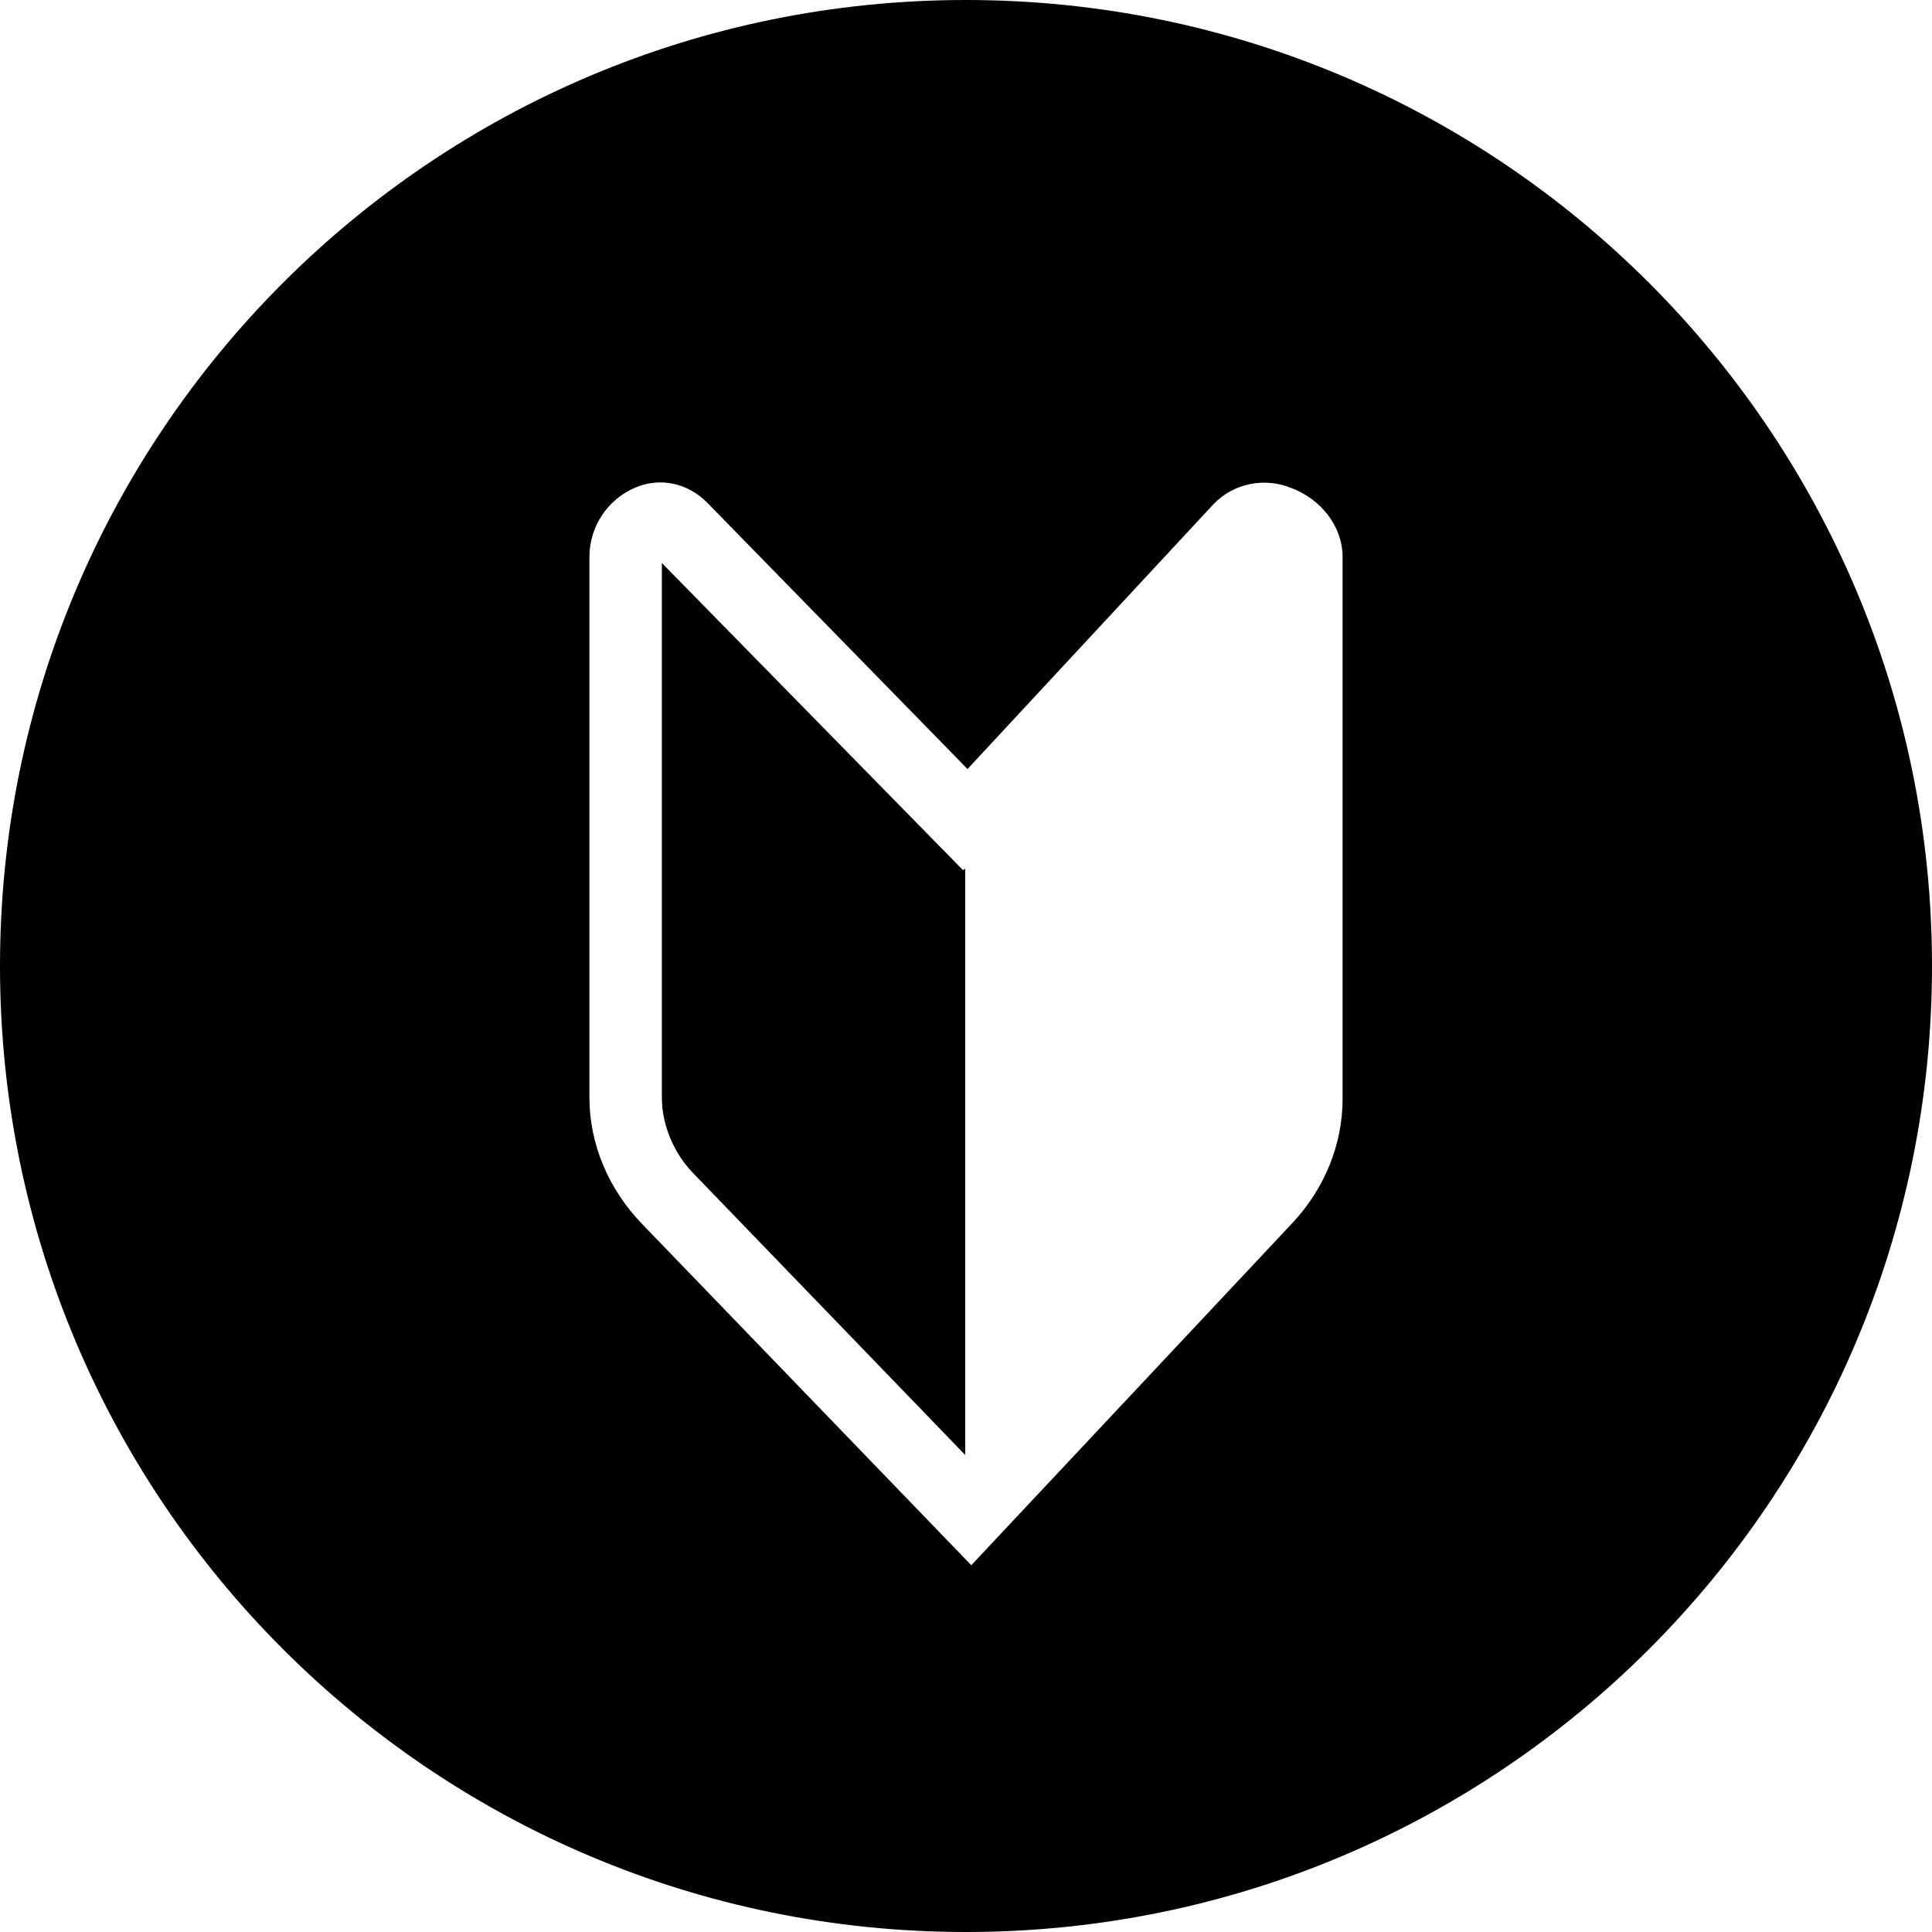
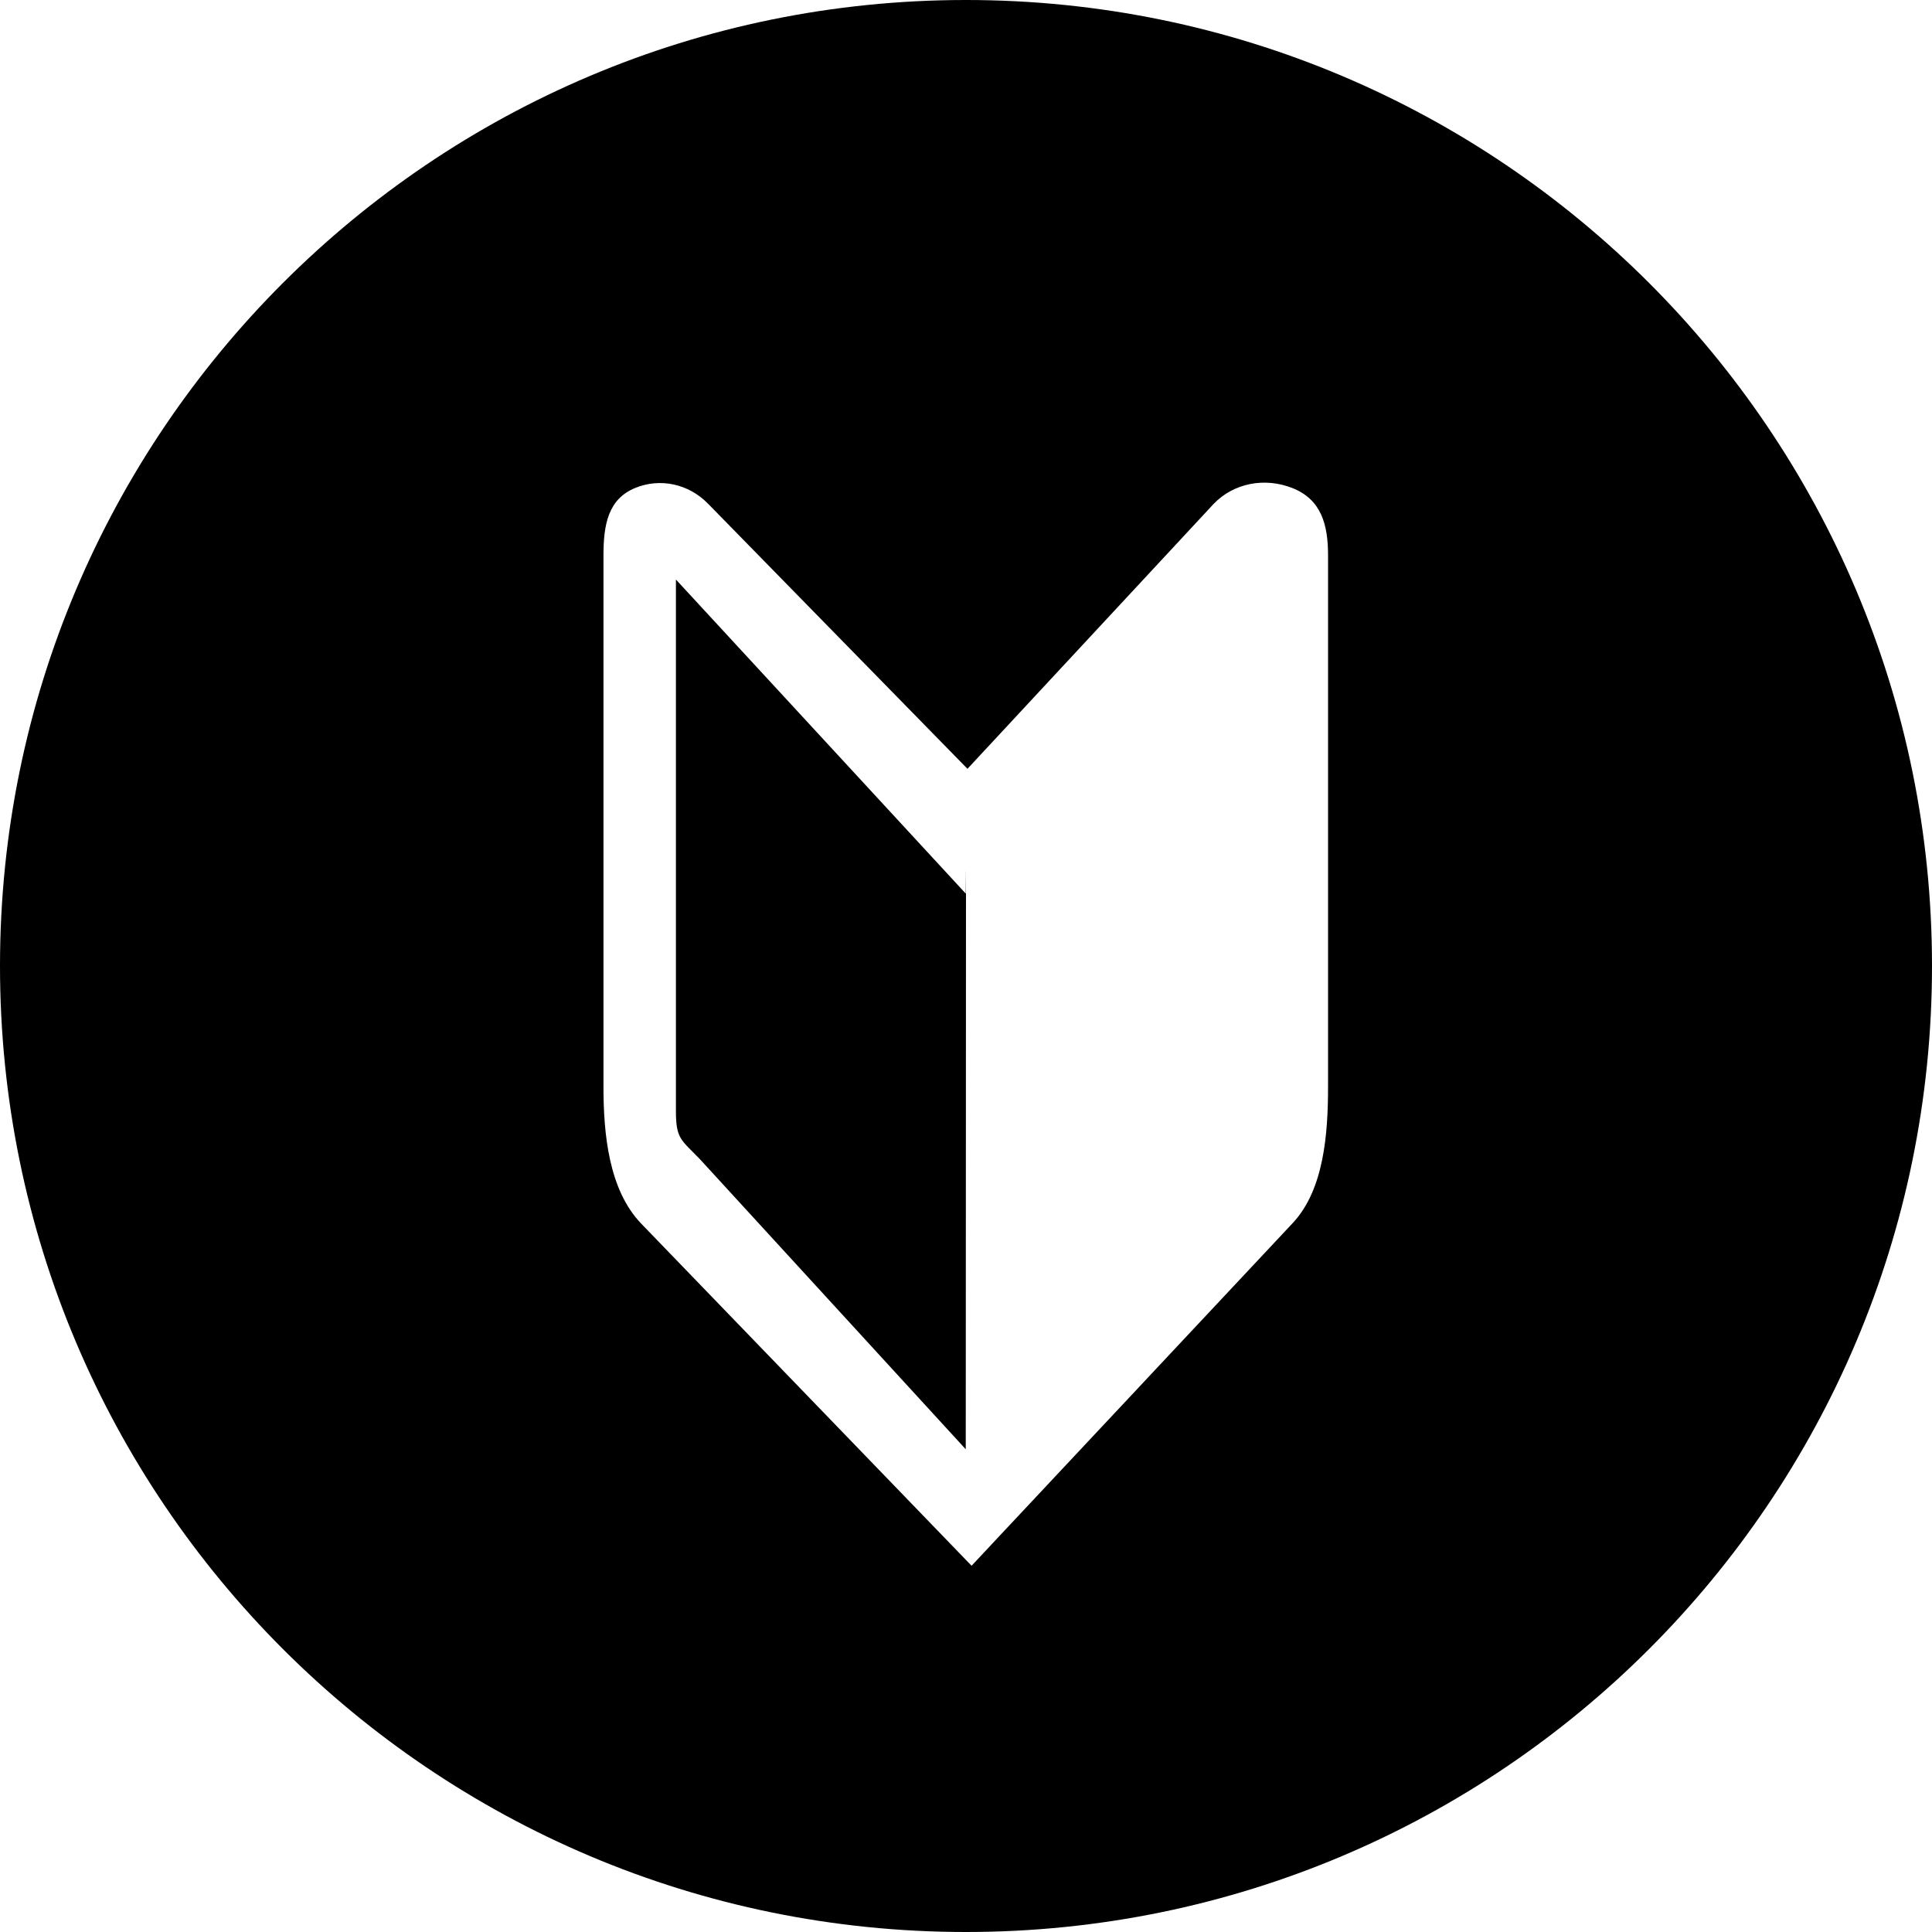
<svg xmlns="http://www.w3.org/2000/svg" version="1.1" id="レイヤー_1" x="0px" y="0px" width="256px" height="256px" viewBox="0 0 256 256" enable-background="new 0 0 256 256" xml:space="preserve">
-   <path d="M128,0C57.3,0,0,57.3,0,128s57.3,128,128,128s128-57.3,128-128S198.7,0,128,0z M177.9,145.6c0,6.2-2.5,12-6.601,16.4  l-42.6,45.4L85,162.1c-4.3-4.5-6.9-10.399-6.9-16.699V73.8c0-4.1,2.5-7.7,6.1-9.2c3.3-1.4,7-0.6,9.6,2.1l34.4,35.2l32.6-35.1  c2.7-2.8,6.8-3.6,10.4-2.1c3.899,1.5,6.7,5.1,6.7,9.1V145.6L177.9,145.6z M87.7,74.6v70.8c0,3.699,1.6,7.399,4.1,10l36.1,37.399  v-77.7l-0.3,0.2L87.7,74.6z" />
+   <path d="M128,0C57.308,0,0,57.31,0,128c0,70.693,57.308,128,128,128s128-57.307,128-128C256,57.31,198.692,0,128,0z   M175.973,144.019c0,6.162-0.53,13.605-4.67,18.032l-42.566,45.418l-43.778-45.337c-4.28-4.458-4.996-11.829-4.996-18.113V73.591  c0-4.102,0.625-7.462,4.204-8.935c3.292-1.351,7.04-0.563,9.623,2.057l34.405,35.158l32.607-35.089  c2.659-2.779,6.77-3.564,10.446-2.113c3.874,1.529,4.726,4.921,4.726,8.922V144.019z" />
+   <path d="M128,115.129l-0.033,3.279L89.563,76.792v70.427c0,3.724,0.694,3.792,3.2,6.402l35.204,38.415L128,115.129z" />
</svg>
